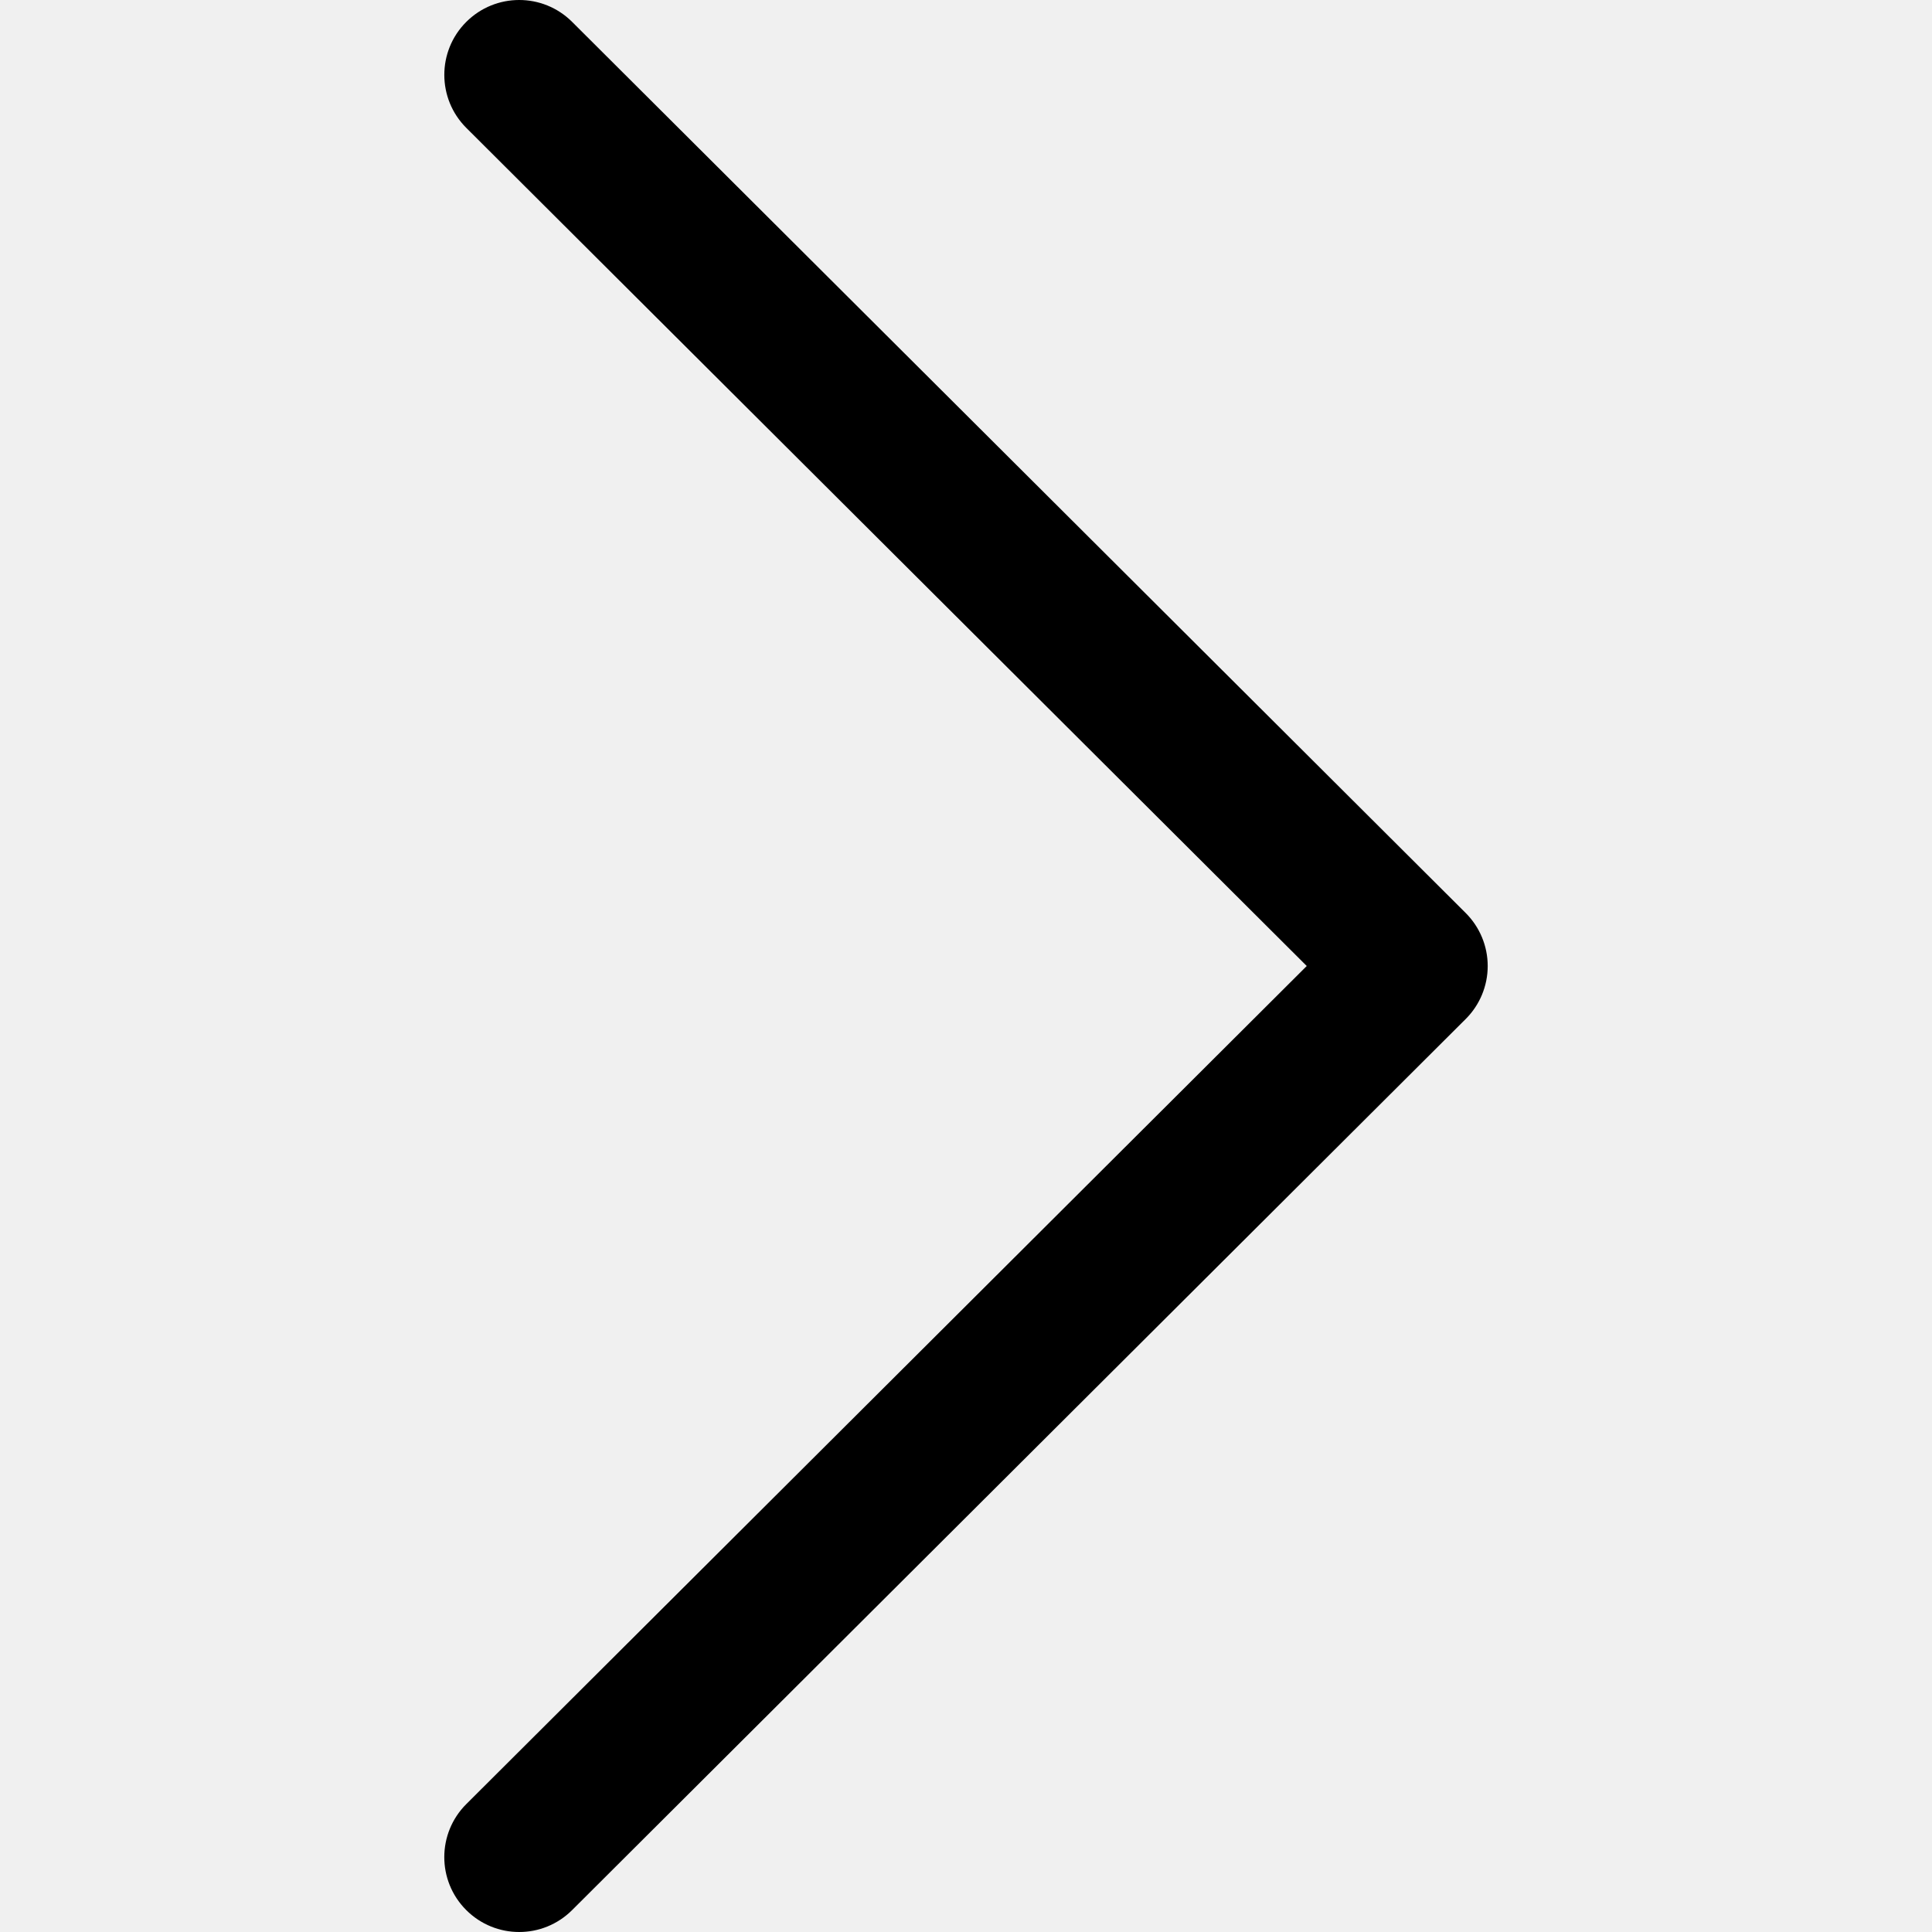
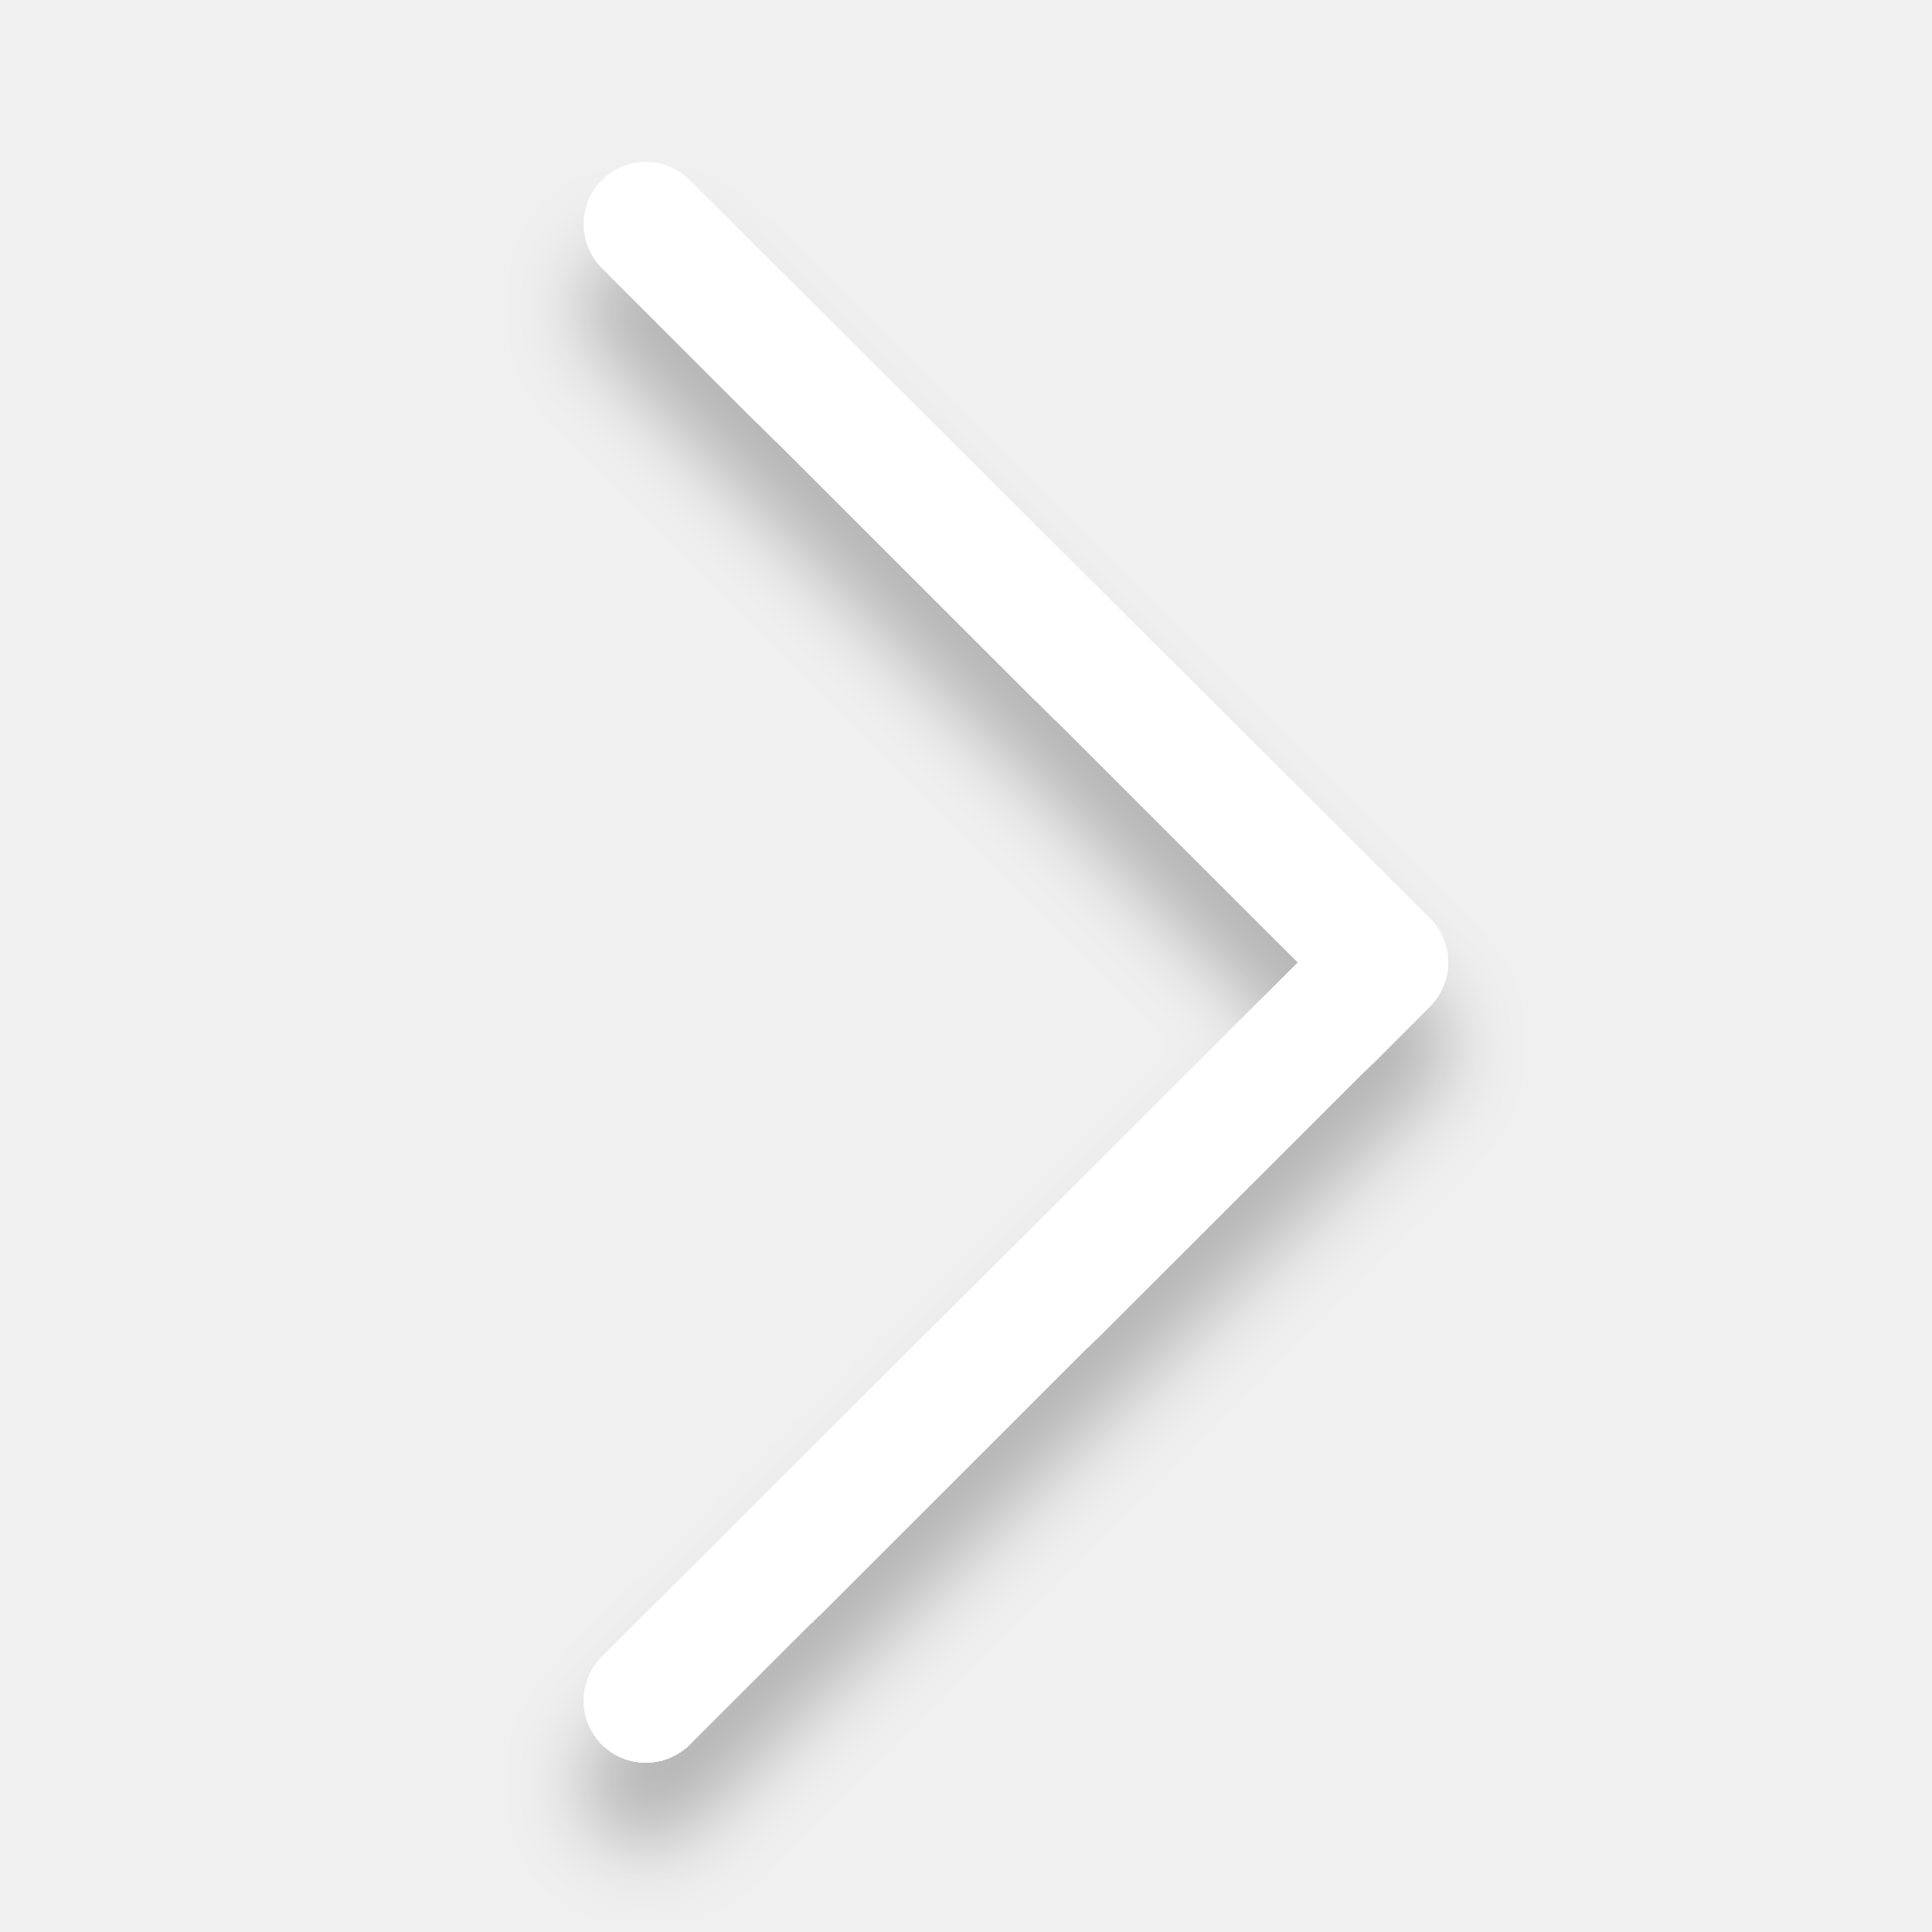
- <svg xmlns="http://www.w3.org/2000/svg" version="1.1" id="Capa_1" x="0px" y="0px" viewBox="0 0 512.002 512.002" style="enable-background:new 0 0 512.002 512.002;" xml:space="preserve">
-   <g>
-     <g>
-       <path d="M388.425,241.951L151.609,5.79c-7.759-7.733-20.321-7.72-28.067,0.04c-7.74,7.759-7.72,20.328,0.04,28.067l222.72,222.105    L123.574,478.106c-7.759,7.74-7.779,20.301-0.04,28.061c3.883,3.89,8.97,5.835,14.057,5.835c5.074,0,10.141-1.932,14.017-5.795    l236.817-236.155c3.737-3.718,5.834-8.778,5.834-14.05S392.156,245.676,388.425,241.951z" />
-     </g>
+ <svg xmlns="http://www.w3.org/2000/svg" width="513" height="513" viewBox="0 0 513 513" fill="none">
+   <g filter="url(#filter0_d)">
+     <path d="M379.688 243.838L183.112 47.806C176.672 41.387 166.244 41.398 159.814 47.839C153.389 54.28 153.406 64.713 159.847 71.137L344.723 255.502L159.841 439.866C153.4 446.29 153.384 456.717 159.808 463.158C163.031 466.387 167.253 468.002 171.476 468.002C175.688 468.002 179.894 466.398 183.111 463.192L379.688 267.164C382.79 264.078 384.531 259.878 384.531 255.502C384.531 251.126 382.785 246.93 379.688 243.838Z" fill="white" />
  </g>
-   <g>
- </g>
-   <g>
- </g>
-   <g>
- </g>
-   <g>
- </g>
-   <g>
- </g>
-   <g>
- </g>
-   <g>
- </g>
-   <g>
- </g>
-   <g>
- </g>
-   <g>
- </g>
-   <g>
- </g>
-   <g>
- </g>
-   <g>
- </g>
-   <g>
- </g>
-   <g>
- </g>
+   <defs>
+     <filter id="filter0_d" x="135" y="43" width="269.531" height="467.002" filterUnits="userSpaceOnUse" color-interpolation-filters="sRGB">
+       <feFlood flood-opacity="0" result="BackgroundImageFix" />
+       <feColorMatrix in="SourceAlpha" type="matrix" values="0 0 0 0 0 0 0 0 0 0 0 0 0 0 0 0 0 0 127 0" result="hardAlpha" />
+       <feOffset dy="22" />
+       <feGaussianBlur stdDeviation="10" />
+       <feComposite in2="hardAlpha" operator="out" />
+       <feColorMatrix type="matrix" values="0 0 0 0 0 0 0 0 0 0 0 0 0 0 0 0 0 0 0.25 0" />
+       <feBlend mode="normal" in2="BackgroundImageFix" result="effect1_dropShadow" />
+       <feBlend mode="normal" in="SourceGraphic" in2="effect1_dropShadow" result="shape" />
+     </filter>
+   </defs>
</svg>
